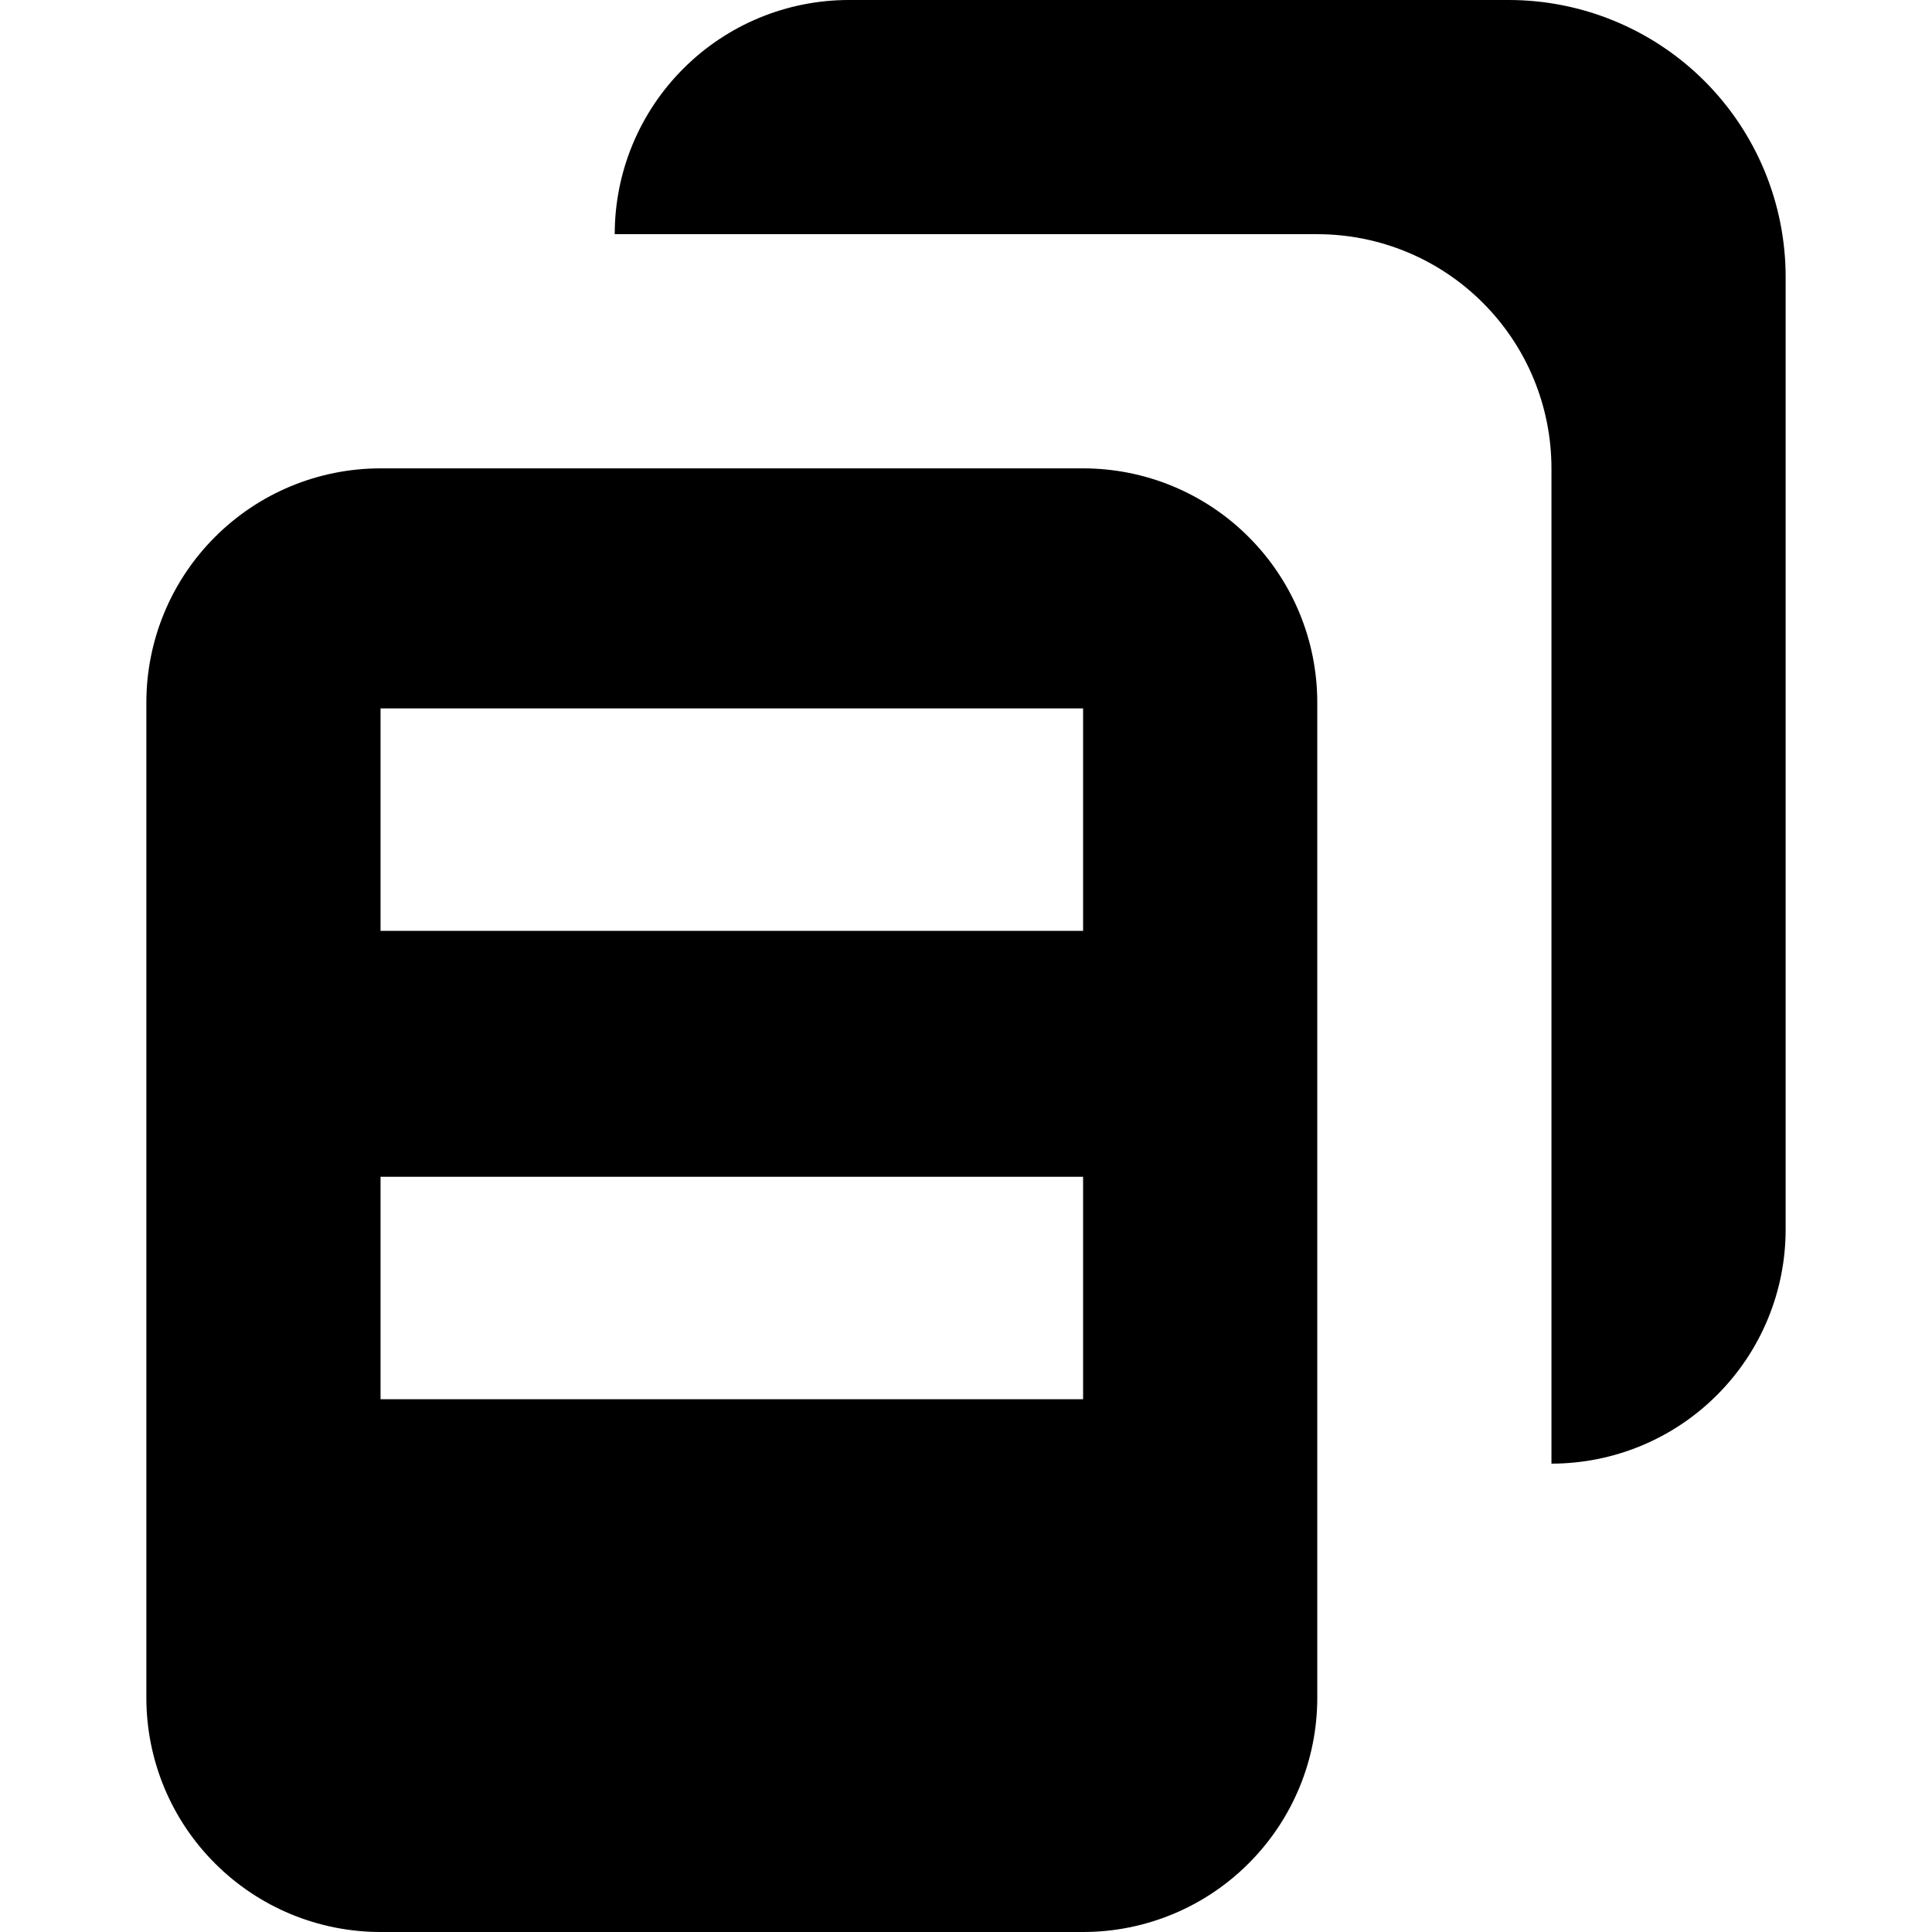
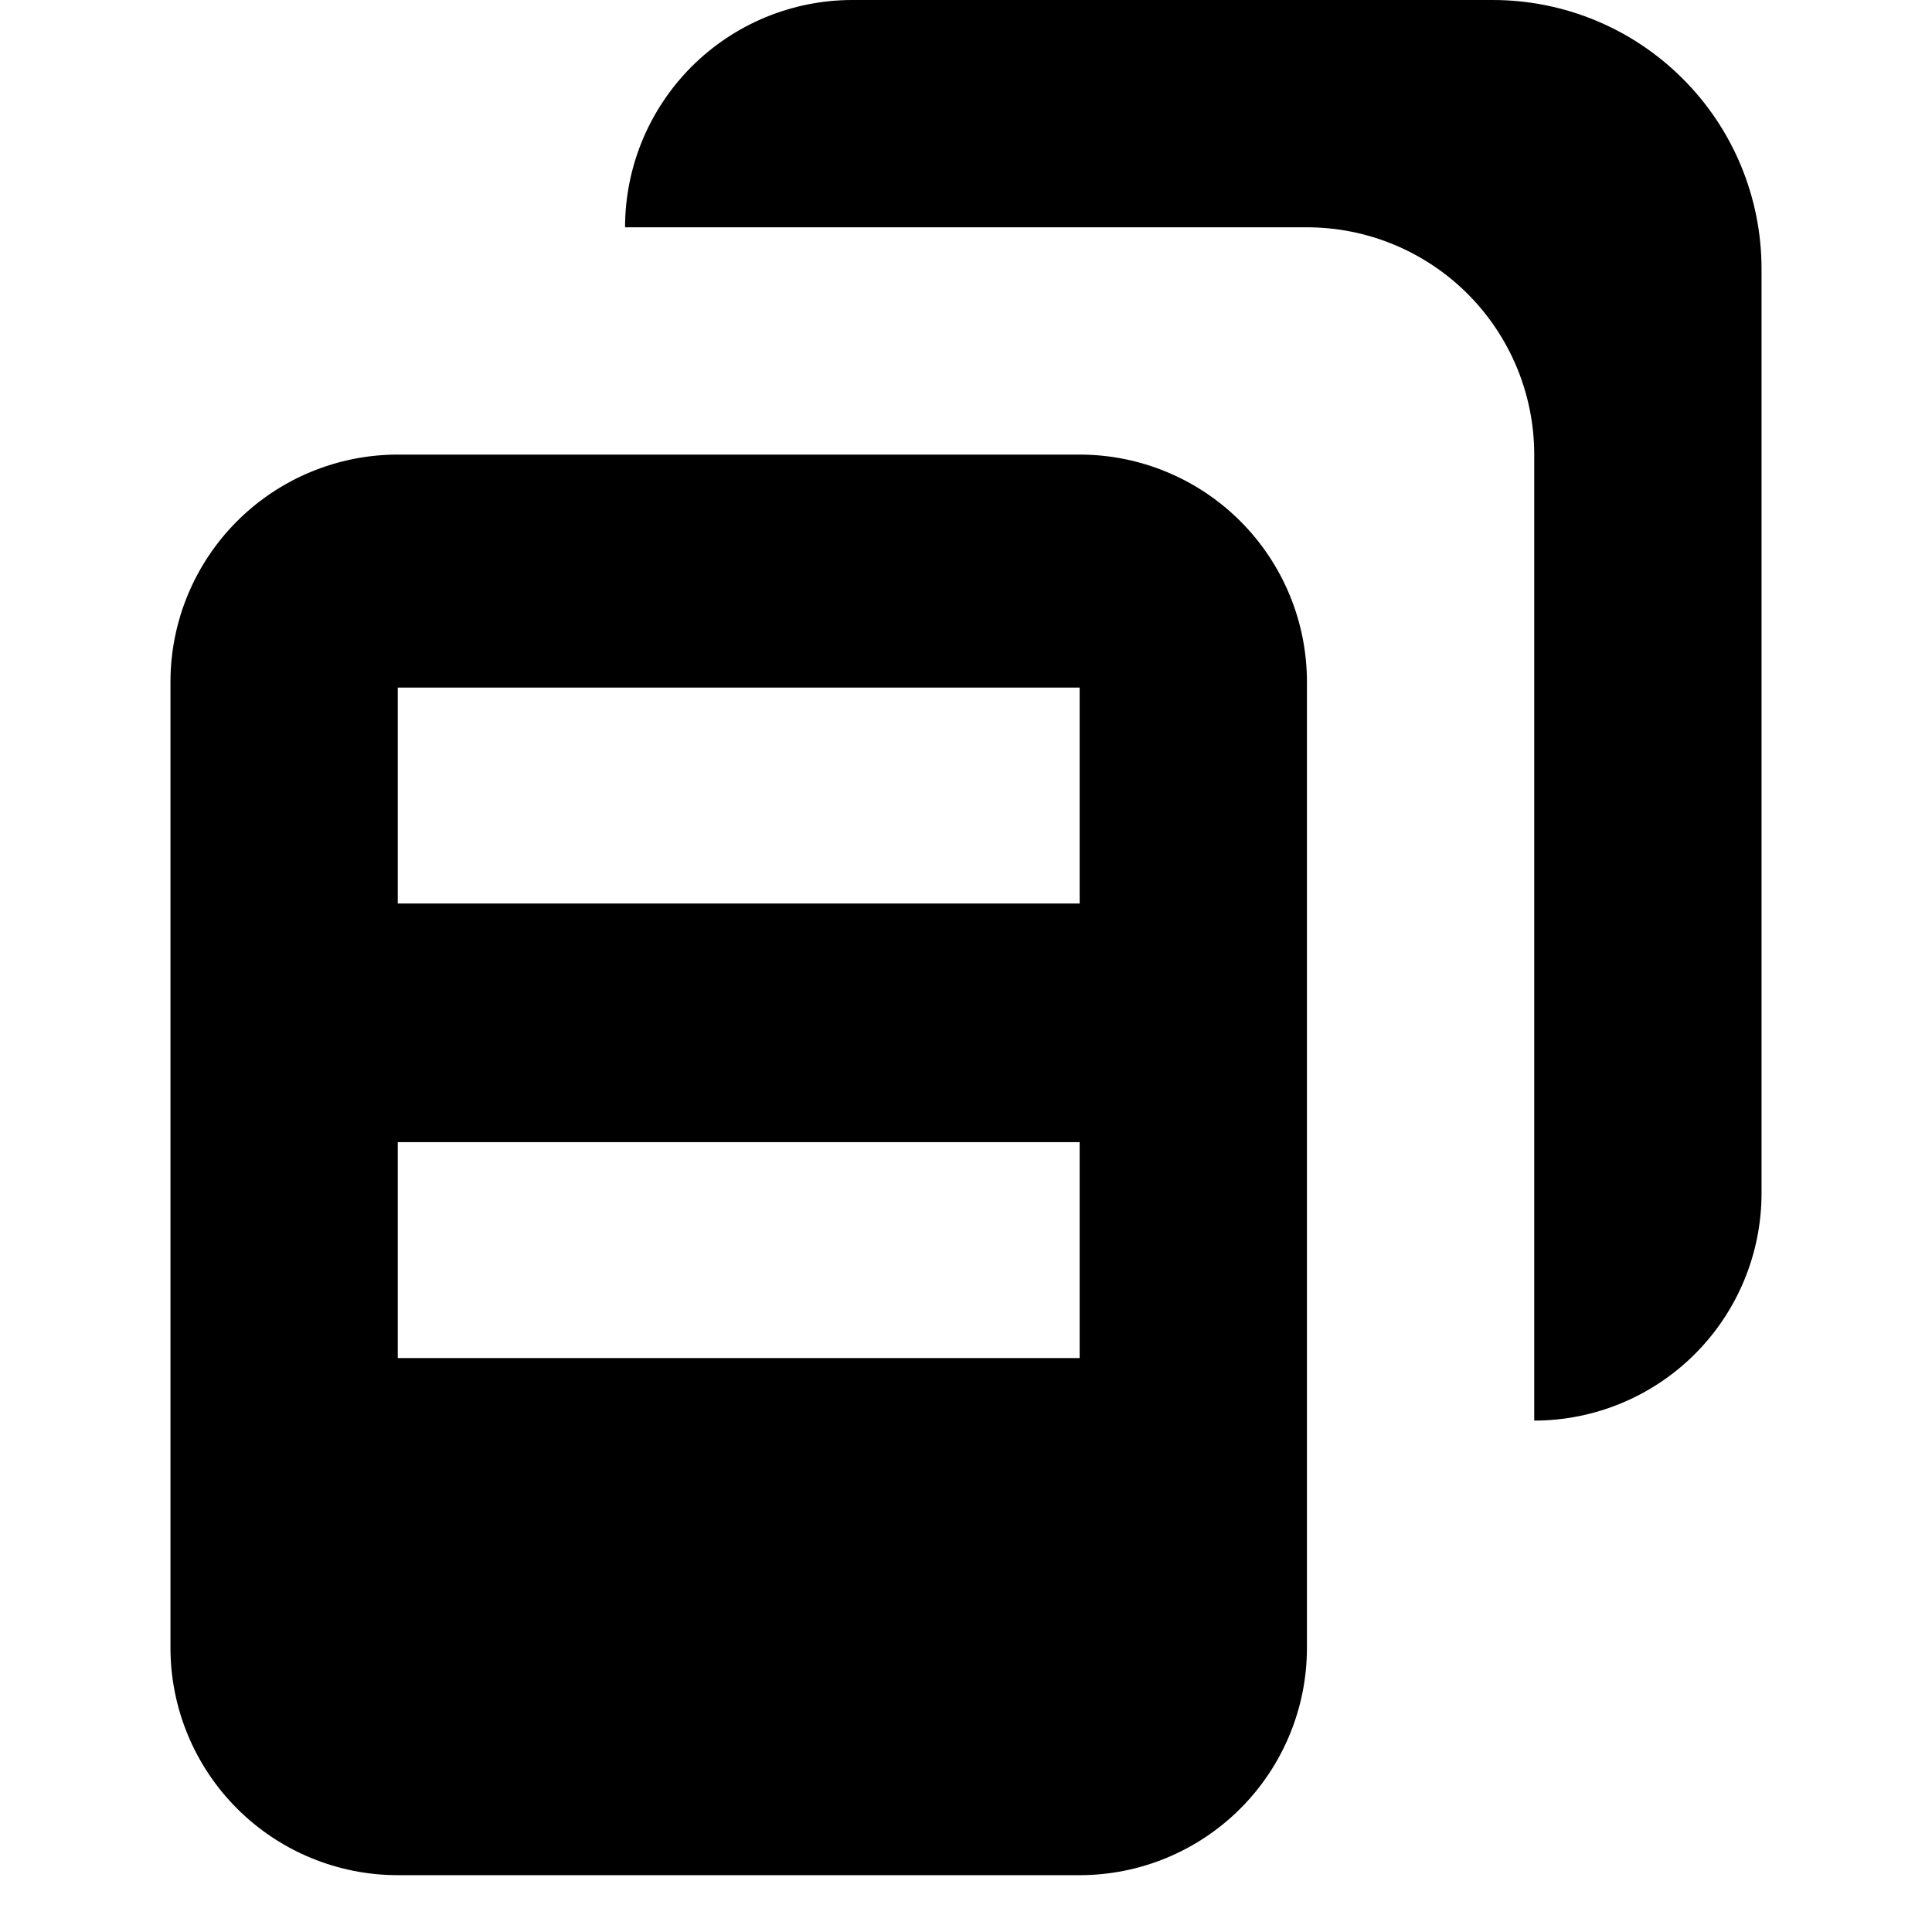
- <svg xmlns="http://www.w3.org/2000/svg" width="1.25em" height="1.25em" fill="none" viewBox="0 0 28 33">
-   <path fill="currentColor" fill-rule="evenodd" d="M12 0H23.27C24.524 0 25.728 0.498 26.615 1.385C27.502 2.272 28 3.476 28 4.73V21C28 22.061 27.579 23.078 26.828 23.828C26.078 24.579 25.061 25 24 25V8C24 6.939 23.579 5.922 22.828 5.172C22.078 4.421 21.061 4 20 4H8C8 2.939 8.421 1.922 9.172 1.172C9.922 0.421 10.939 0 12 0ZM4 8H16C17.061 8 18.078 8.421 18.828 9.172C19.579 9.922 20 10.939 20 12V29C20 30.061 19.579 31.078 18.828 31.828C18.078 32.579 17.061 33 16 33H4C2.939 33 1.922 32.579 1.172 31.828C0.421 31.078 0 30.061 0 29V12C0 10.939 0.421 9.922 1.172 9.172C1.922 8.421 2.939 8 4 8ZM4 23.9H16V20.1H4V23.9ZM4 15.9H16V12.1H4V15.9Z" clip-rule="evenodd" />
+ <svg xmlns="http://www.w3.org/2000/svg" width="1.25em" height="1.25em" fill="none" viewBox="0 0 14 17">
+   <path fill="currentColor" fill-rule="evenodd" d="M6 0H11.635C12.262 0 12.864 0.249 13.307 0.693C13.751 1.136 14 1.738 14 2.365V10.5C14 11.03 13.789 11.539 13.414 11.914C13.039 12.289 12.53 12.5 12 12.5V4C12 3.47 11.789 2.961 11.414 2.586C11.039 2.211 10.53 2 10 2H4C4 1.47 4.211 0.961 4.586 0.586C4.961 0.211 5.47 0 6 0ZM2 4H8C8.53 4 9.039 4.211 9.414 4.586C9.789 4.961 10 5.47 10 6V14.5C10 15.03 9.789 15.539 9.414 15.914C9.039 16.289 8.53 16.5 8 16.5H2C1.47 16.5 0.961 16.289 0.586 15.914C0.211 15.539 0 15.03 0 14.5V6C0 5.47 0.211 4.961 0.586 4.586C0.961 4.211 1.47 4 2 4ZM2 11.95H8V10.05H2V11.95ZM2 7.95H8V6.05H2V7.95Z" clip-rule="evenodd" />
</svg>
